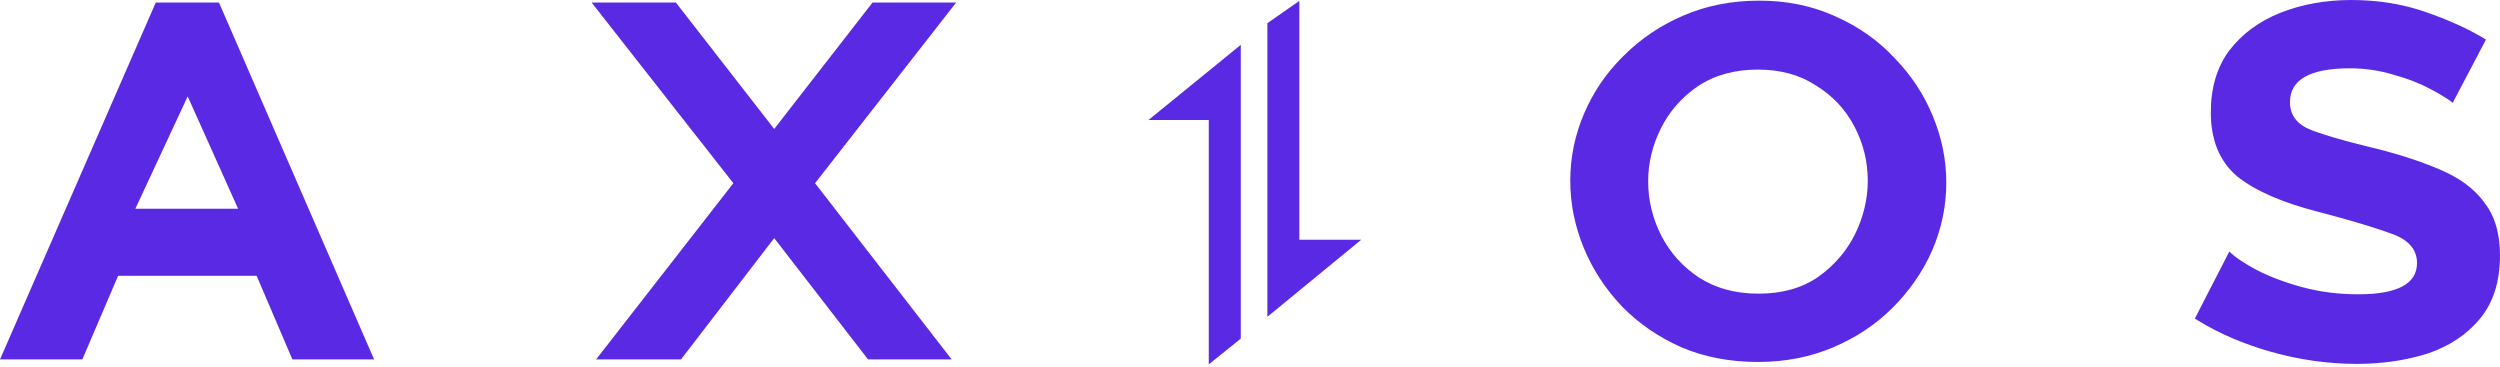
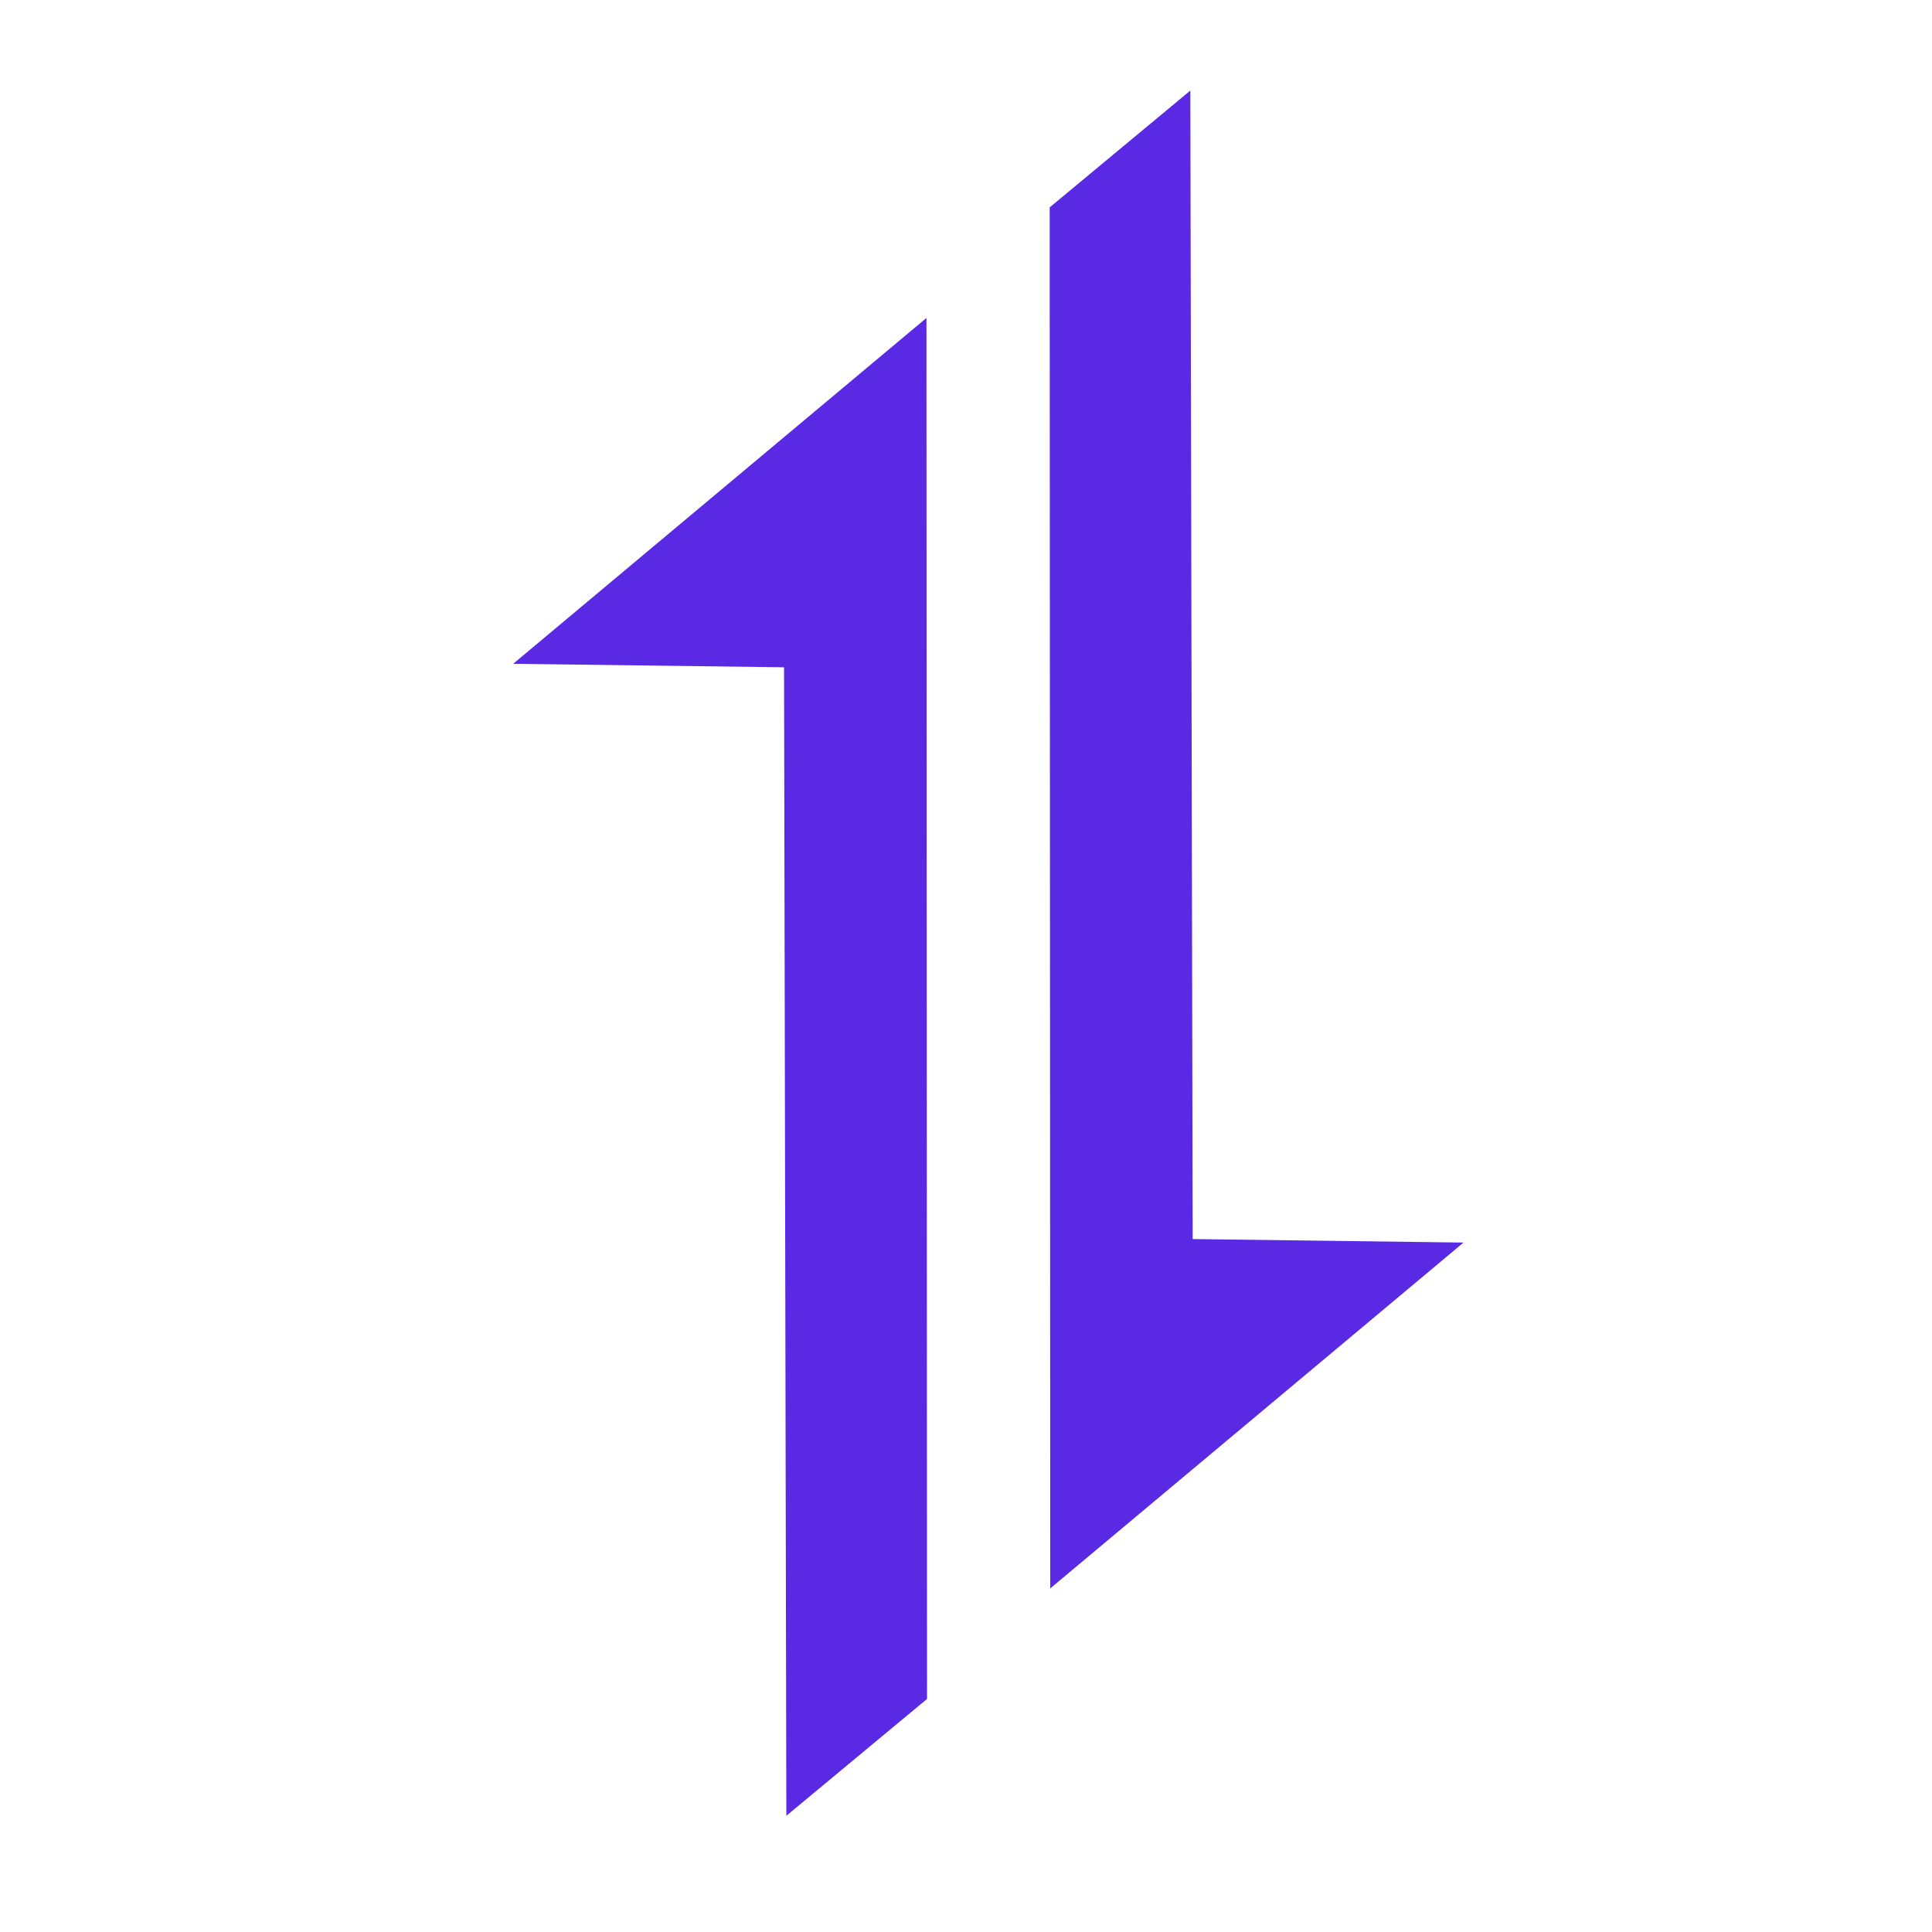
- <svg xmlns="http://www.w3.org/2000/svg" width="512px" height="75px" viewBox="0 0 512 75" version="1.1" preserveAspectRatio="xMidYMid">
-   <g>
-     <path d="M254.114,9.182 L254.114,69.347 L247.557,74.629 L247.557,24.579 L235.214,24.579 L254.114,9.182 Z M481.537,0 C487.029,0 492.127,0.828 496.834,2.484 C501.362,4.048 505.267,5.807 508.551,7.759 L509.124,8.106 L502.325,21.049 C501.705,20.542 500.829,19.961 499.698,19.308 L499.055,18.944 L499.055,18.944 L498.362,18.566 L498.362,18.566 L497.619,18.173 C495.527,17.04 493.043,16.081 490.166,15.297 C487.29,14.425 484.327,13.989 481.276,13.989 C473.083,13.989 468.986,16.299 468.986,20.919 C468.986,23.62 470.468,25.538 473.431,26.671 L474.107,26.916 L474.107,26.916 L474.824,27.165 L474.824,27.165 L475.585,27.418 L475.585,27.418 L476.388,27.674 L476.388,27.674 L477.234,27.935 L477.234,27.935 L478.122,28.2 C478.274,28.245 478.427,28.289 478.582,28.334 L479.535,28.605 L479.535,28.605 L480.53,28.88 L480.53,28.88 L481.568,29.158 L481.568,29.158 L482.649,29.441 L482.649,29.441 L483.772,29.728 L483.772,29.728 L485.537,30.166 L485.537,30.166 L486.767,30.463 L486.767,30.463 C491.909,31.77 496.355,33.252 500.103,34.908 C503.778,36.495 506.613,38.602 508.607,41.23 L508.862,41.576 C510.954,44.278 512,47.851 512,52.296 C512,57.7 510.605,62.058 507.816,65.371 C505.114,68.595 501.541,70.949 497.096,72.431 C492.65,73.825 487.857,74.522 482.714,74.522 C476.787,74.522 470.904,73.694 465.064,72.038 C459.502,70.461 454.534,68.331 450.158,65.647 L449.506,65.24 L456.566,51.512 C457.699,52.645 459.573,53.909 462.188,55.303 C464.89,56.698 468.028,57.875 471.601,58.833 C475.175,59.792 478.966,60.272 482.976,60.272 C490.994,60.272 495.004,58.136 495.004,53.865 C495.004,50.989 493.13,48.941 489.382,47.721 L488.481,47.404 L488.481,47.404 L487.534,47.083 L487.534,47.083 L486.543,46.757 L486.543,46.757 L485.506,46.425 L485.506,46.425 L484.424,46.089 L484.424,46.089 L483.297,45.747 C483.105,45.69 482.912,45.633 482.717,45.575 L481.522,45.226 L481.522,45.226 L480.282,44.872 L480.282,44.872 L478.996,44.513 L478.996,44.513 L477.666,44.149 L477.666,44.149 L475.586,43.594 L475.586,43.594 L474.87,43.406 C467.374,41.489 461.796,39.048 458.135,36.085 C454.561,33.034 452.774,28.676 452.774,23.01 C452.774,17.955 454.038,13.728 456.566,10.329 C459.181,6.929 462.667,4.358 467.025,2.615 C471.47,0.872 476.308,0 481.537,0 Z M360.292,0.131 C365.823,0.131 370.873,1.138 375.438,3.153 L375.983,3.399 C380.69,5.491 384.699,8.324 388.011,11.897 C391.411,15.384 394.023,19.35 395.853,23.795 C397.684,28.24 398.601,32.772 398.601,37.392 C398.601,42.186 397.643,46.805 395.725,51.251 C393.808,55.609 391.103,59.531 387.616,63.017 C384.217,66.416 380.167,69.118 375.46,71.123 C370.754,73.128 365.611,74.13 360.033,74.13 C354.28,74.13 349.051,73.128 344.344,71.123 C339.637,69.031 335.582,66.242 332.182,62.756 C328.783,59.182 326.168,55.173 324.338,50.728 C322.51,46.282 321.592,41.706 321.592,37 C321.592,32.206 322.551,27.586 324.469,23.141 C326.299,18.898 328.847,15.131 332.107,11.841 L332.577,11.374 C336.064,7.888 340.158,5.142 344.864,3.138 C349.571,1.133 354.713,0.131 360.292,0.131 Z M44.844,0.523 L76.614,73.607 L59.879,73.607 L52.558,56.48 L24.187,56.48 L16.866,73.607 L0,73.607 L31.901,0.523 L44.844,0.523 Z M138.425,0.523 L158.559,26.41 L178.693,0.523 L195.82,0.523 L166.926,37.523 L194.905,73.607 L177.778,73.607 L158.559,48.766 L139.471,73.607 L122.082,73.607 L150.191,37.523 L121.167,0.523 L138.425,0.523 Z M266.105,0.188 L266.105,49.093 L278.794,49.093 L259.561,64.877 L259.561,4.744 L266.105,0.188 Z M360.033,14.251 C355.239,14.251 351.14,15.384 347.741,17.65 C344.428,19.916 341.901,22.792 340.158,26.279 C338.414,29.765 337.543,33.383 337.543,37.131 C337.543,41.053 338.461,44.801 340.291,48.374 C342.119,51.861 344.69,54.693 348.002,56.872 C351.401,59.051 355.454,60.141 360.161,60.141 C364.955,60.141 369.008,59.008 372.32,56.742 C375.635,54.388 378.16,51.468 379.903,47.982 C381.646,44.408 382.52,40.748 382.52,37 C382.52,33.078 381.605,29.373 379.775,25.887 C377.944,22.4 375.33,19.611 371.928,17.519 C368.615,15.34 364.652,14.251 360.033,14.251 Z M38.438,19.742 L27.717,42.752 L48.766,42.752 L38.438,19.742 Z" fill="#5A29E4" />
-   </g>
+ <svg xmlns="http://www.w3.org/2000/svg" viewBox="0 0 128 128">
+   <path fill="#5a29e4" d="m34 43.978 27.38-22.913.038 91.495-9.32 7.74-.153-76.091zM96.962 82.323l-27.38 22.912-.038-91.495L78.863 6l.154 76.091z" />
</svg>
